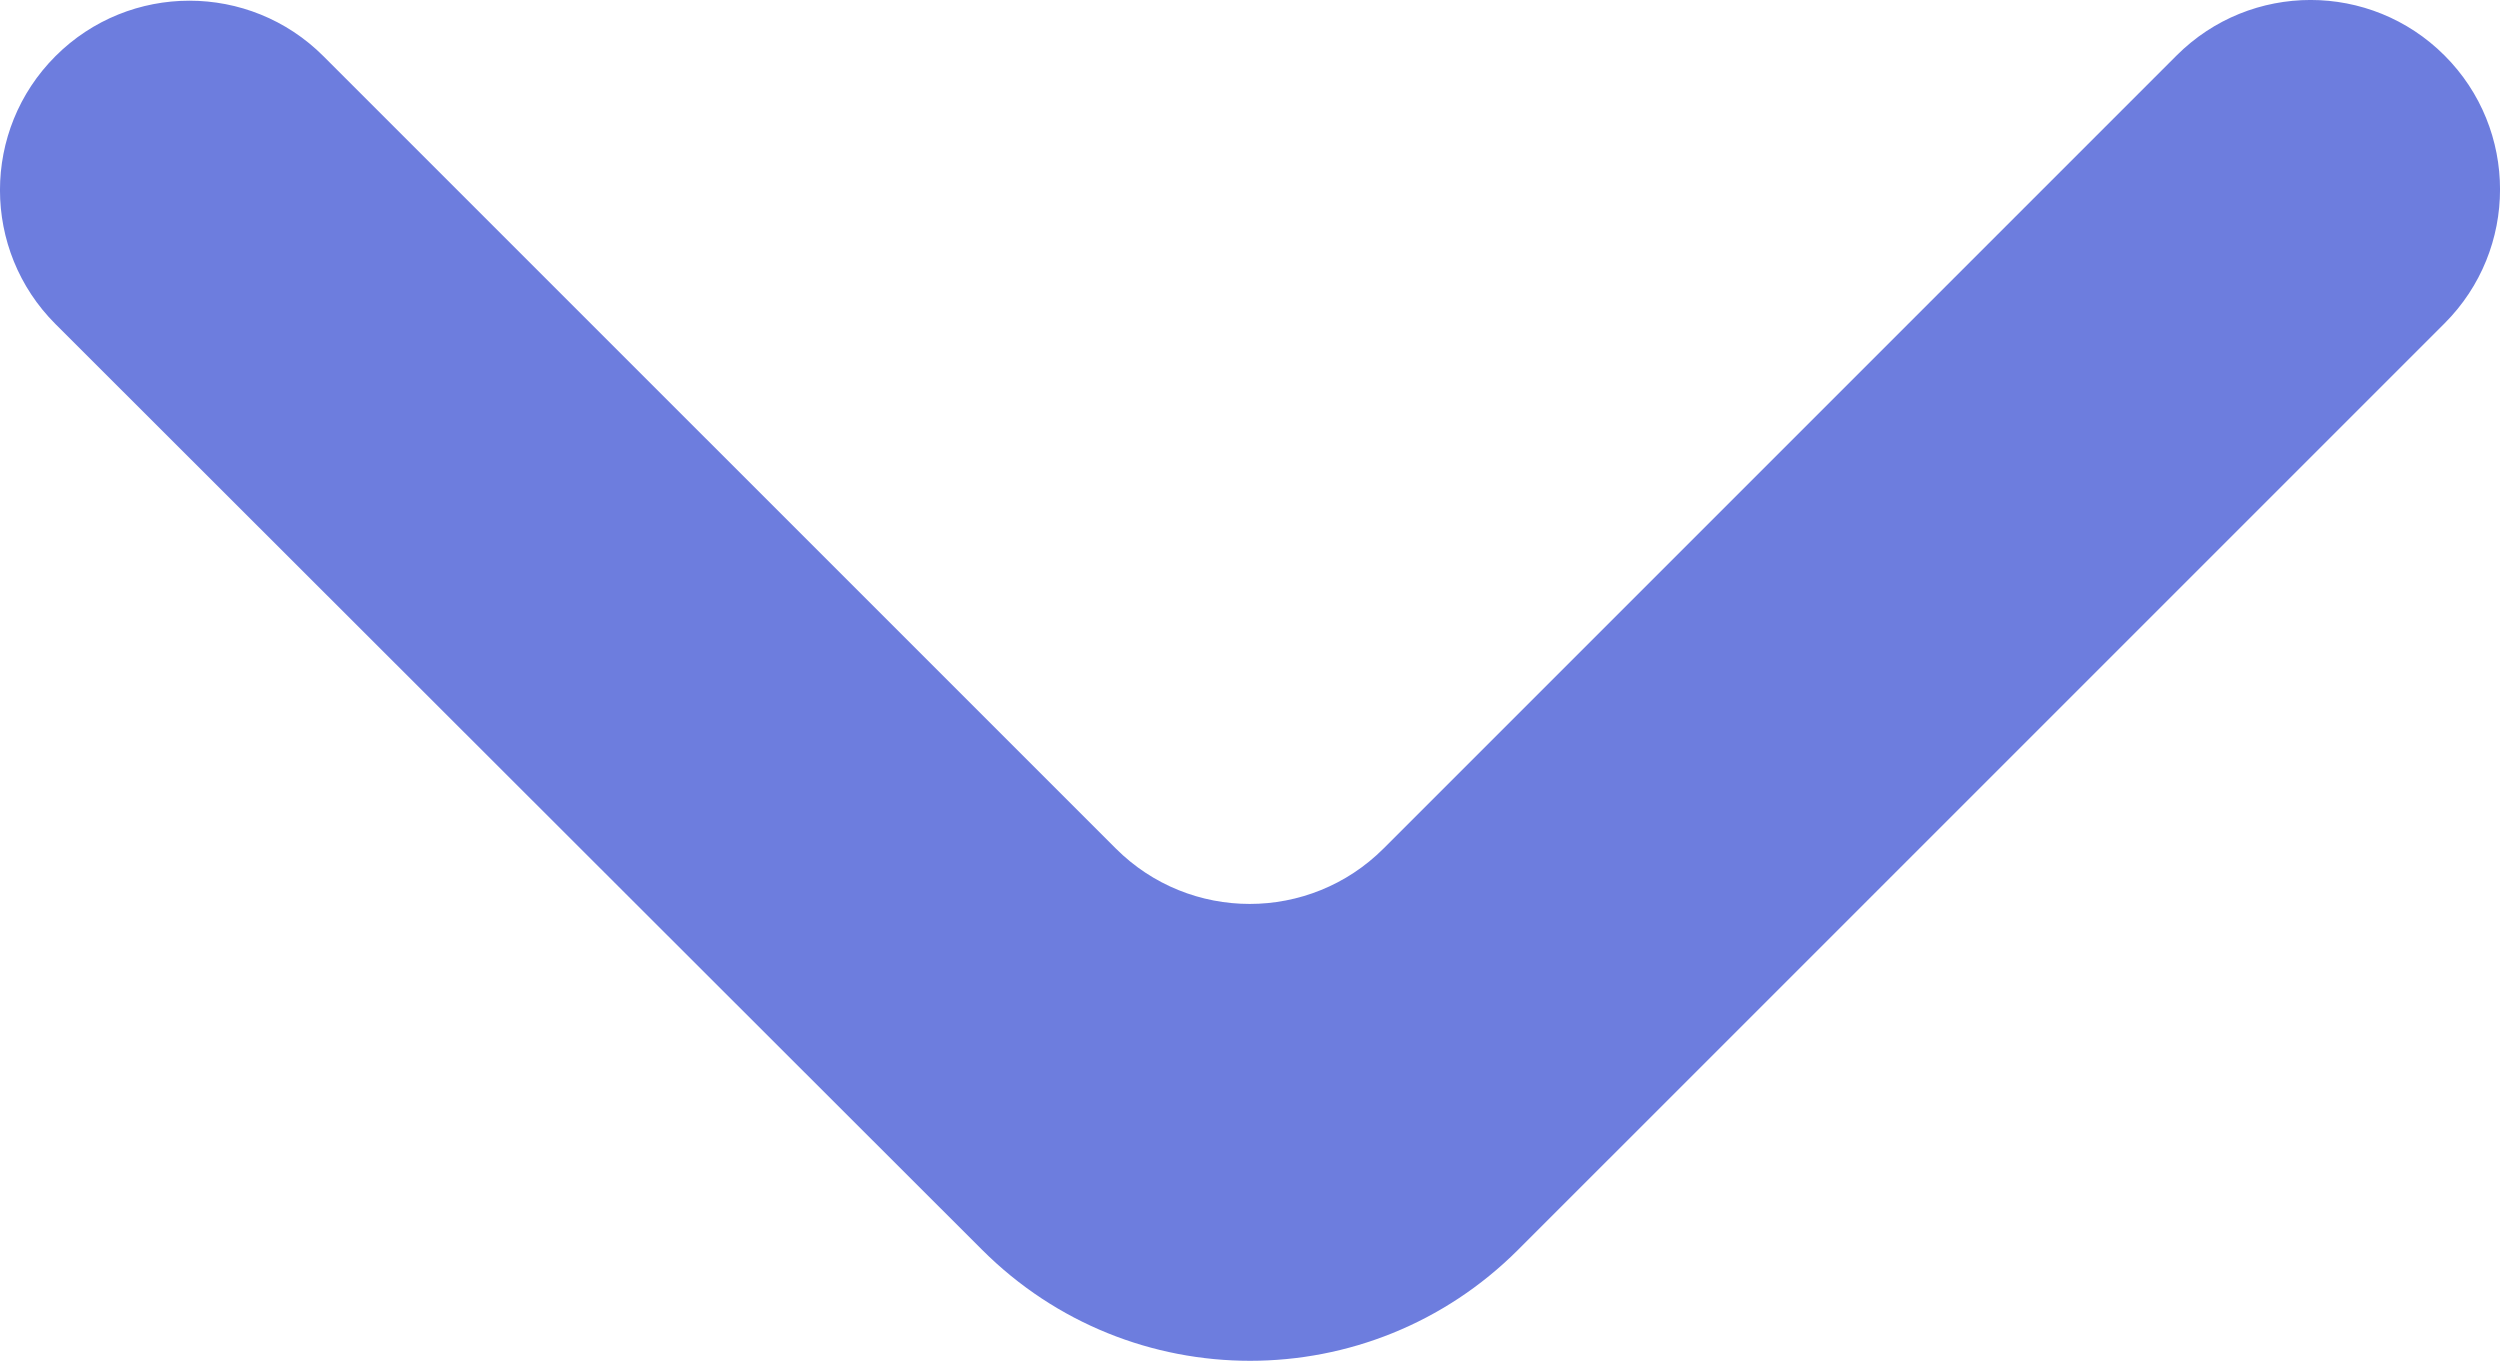
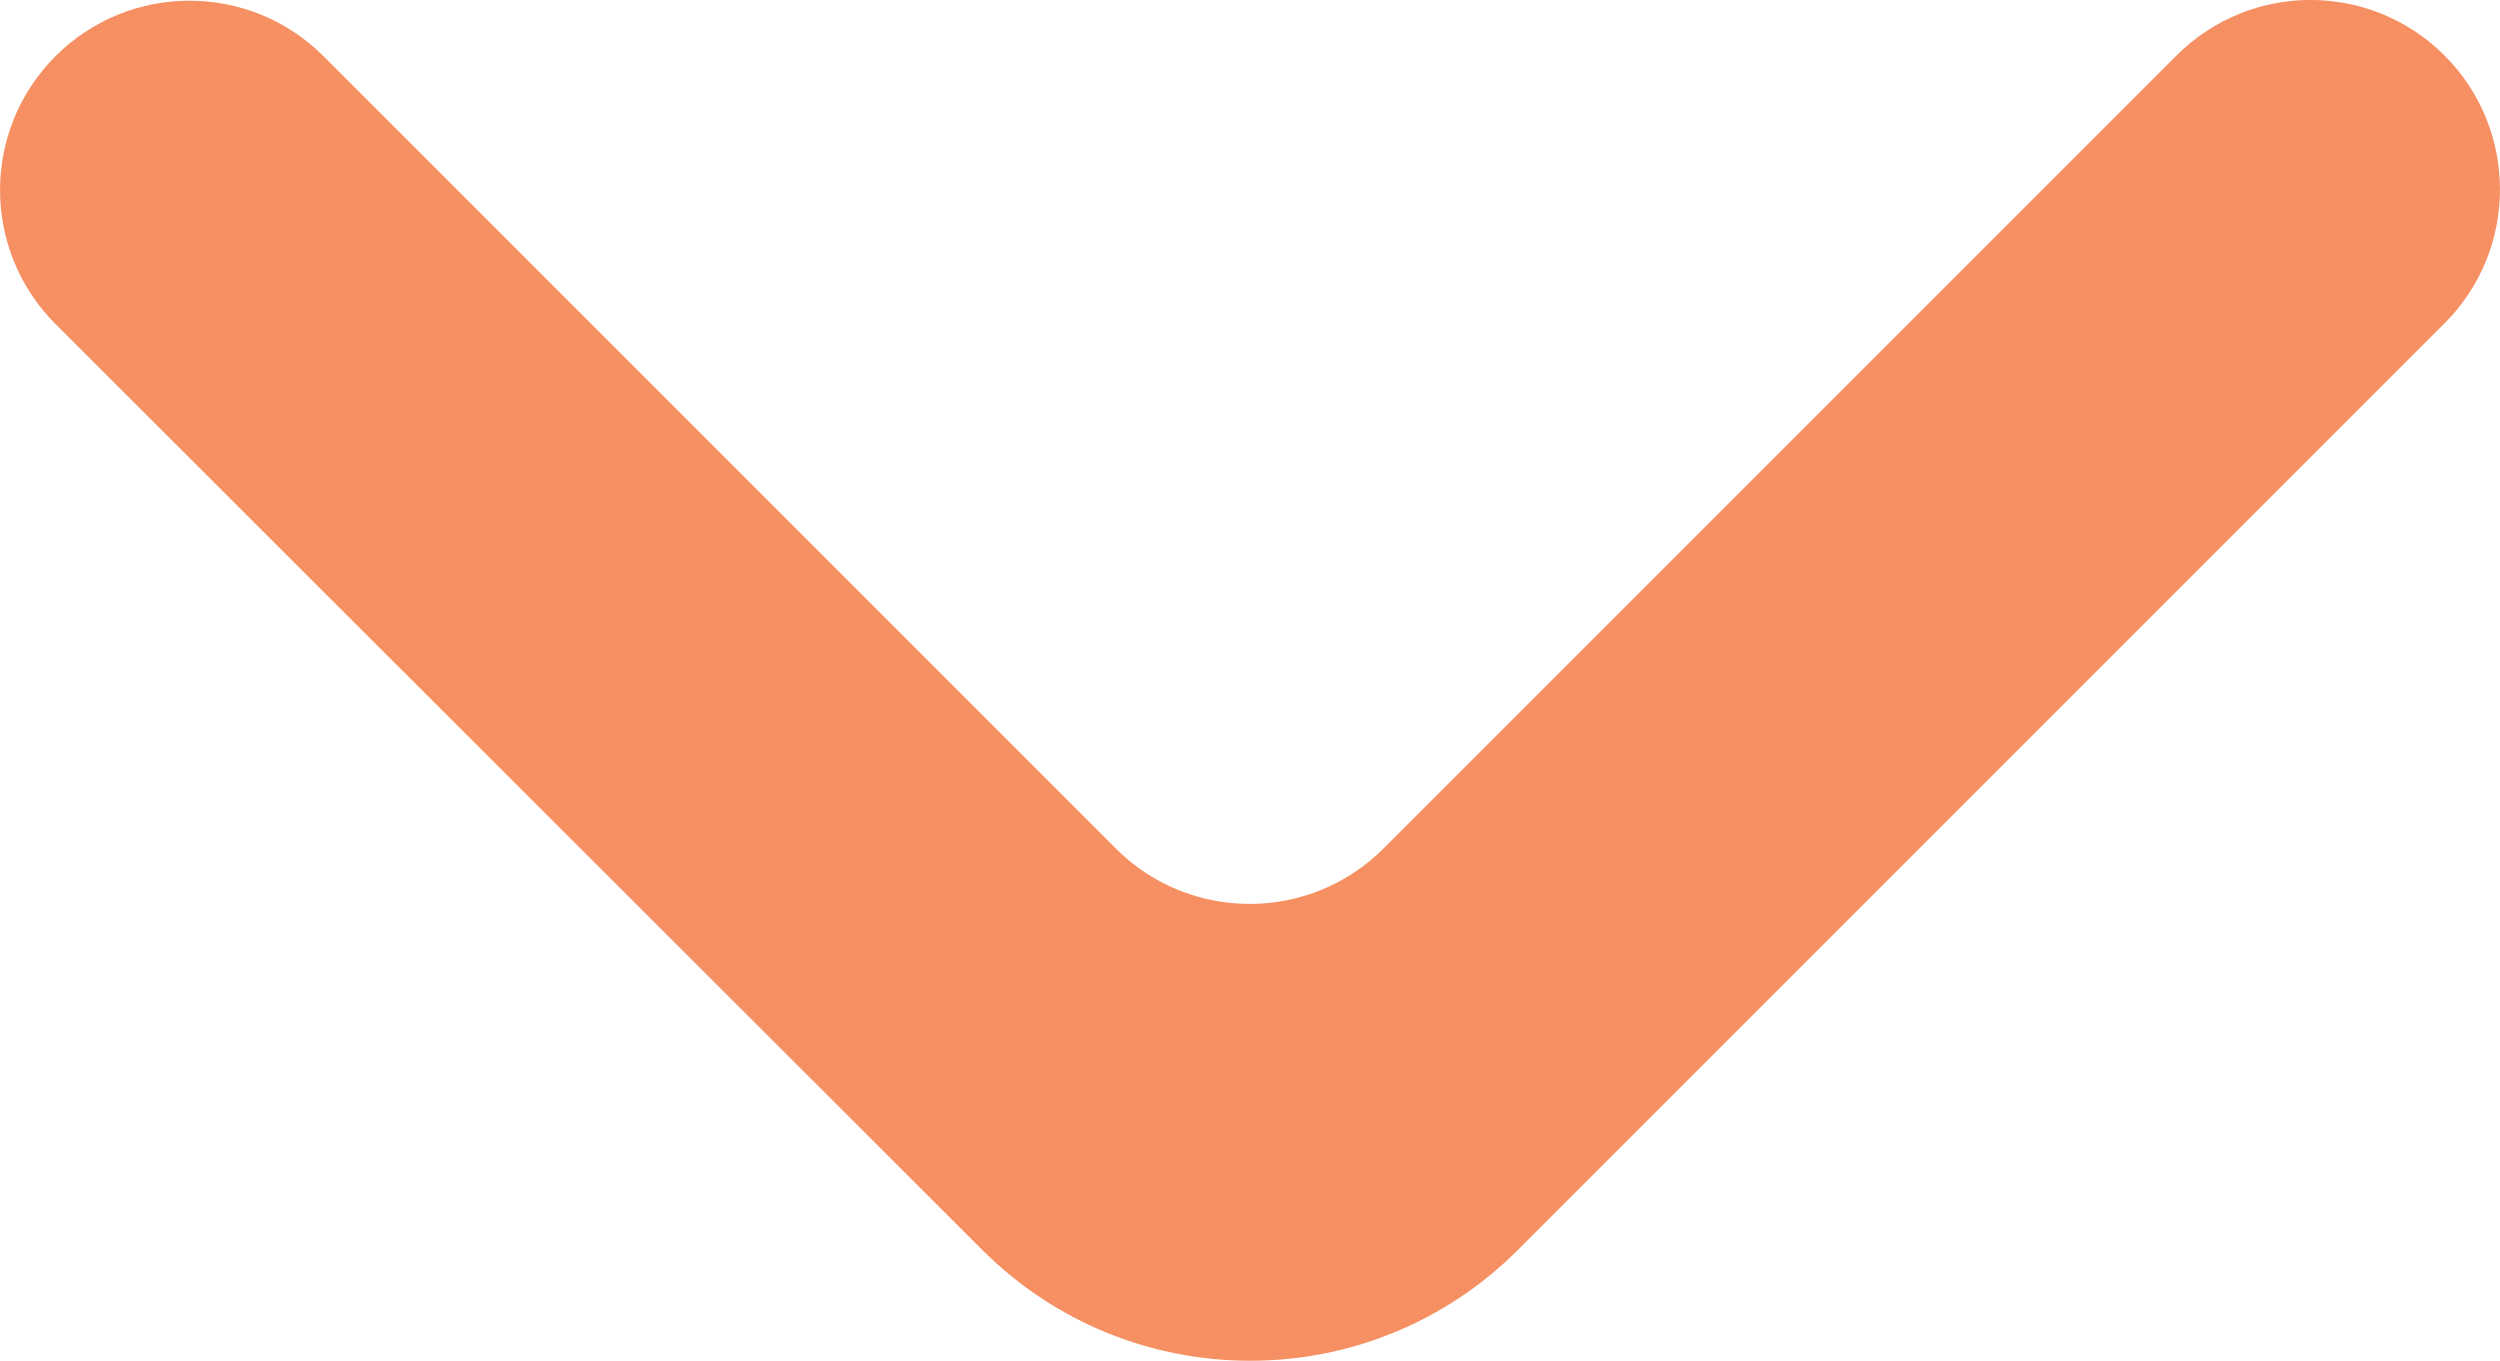
- <svg xmlns="http://www.w3.org/2000/svg" id="Layer_1" data-name="Layer 1" viewBox="0 0 439.87 239.44">
+ <svg xmlns="http://www.w3.org/2000/svg" id="Layer_1" viewBox="0 0 439.88 239.44">
  <defs>
    <style>
      .cls-1 {
-         fill: #6d7dde;
-         stroke-width: 0px;
+         fill: #f69062;
      }
    </style>
  </defs>
-   <path class="cls-1" d="M9.76,9.88c-13.02,13.02-13.02,34.12,0,47.14l163.07,162.91c26.04,26.01,68.23,26,94.26-.02L430.11,56.9c13.02-13.02,13.02-34.12,0-47.14-13.02-13.02-34.12-13.02-47.14,0l-139.52,139.52c-13.02,13.02-34.12,13.02-47.14,0L56.9,9.88C43.89-3.13,22.78-3.13,9.76,9.88Z" />
+   <path class="cls-1" d="M9.77,9.88c-13.02,13.02-13.02,34.12,0,47.14l163.07,162.91c26.04,26.01,68.23,26,94.26-.02L430.11,56.9c13.02-13.02,13.02-34.12,0-47.14s-34.12-13.02-47.14,0l-139.52,139.52c-13.02,13.02-34.12,13.02-47.14,0L56.91,9.88C43.89-3.13,22.79-3.13,9.77,9.88Z" />
</svg>
